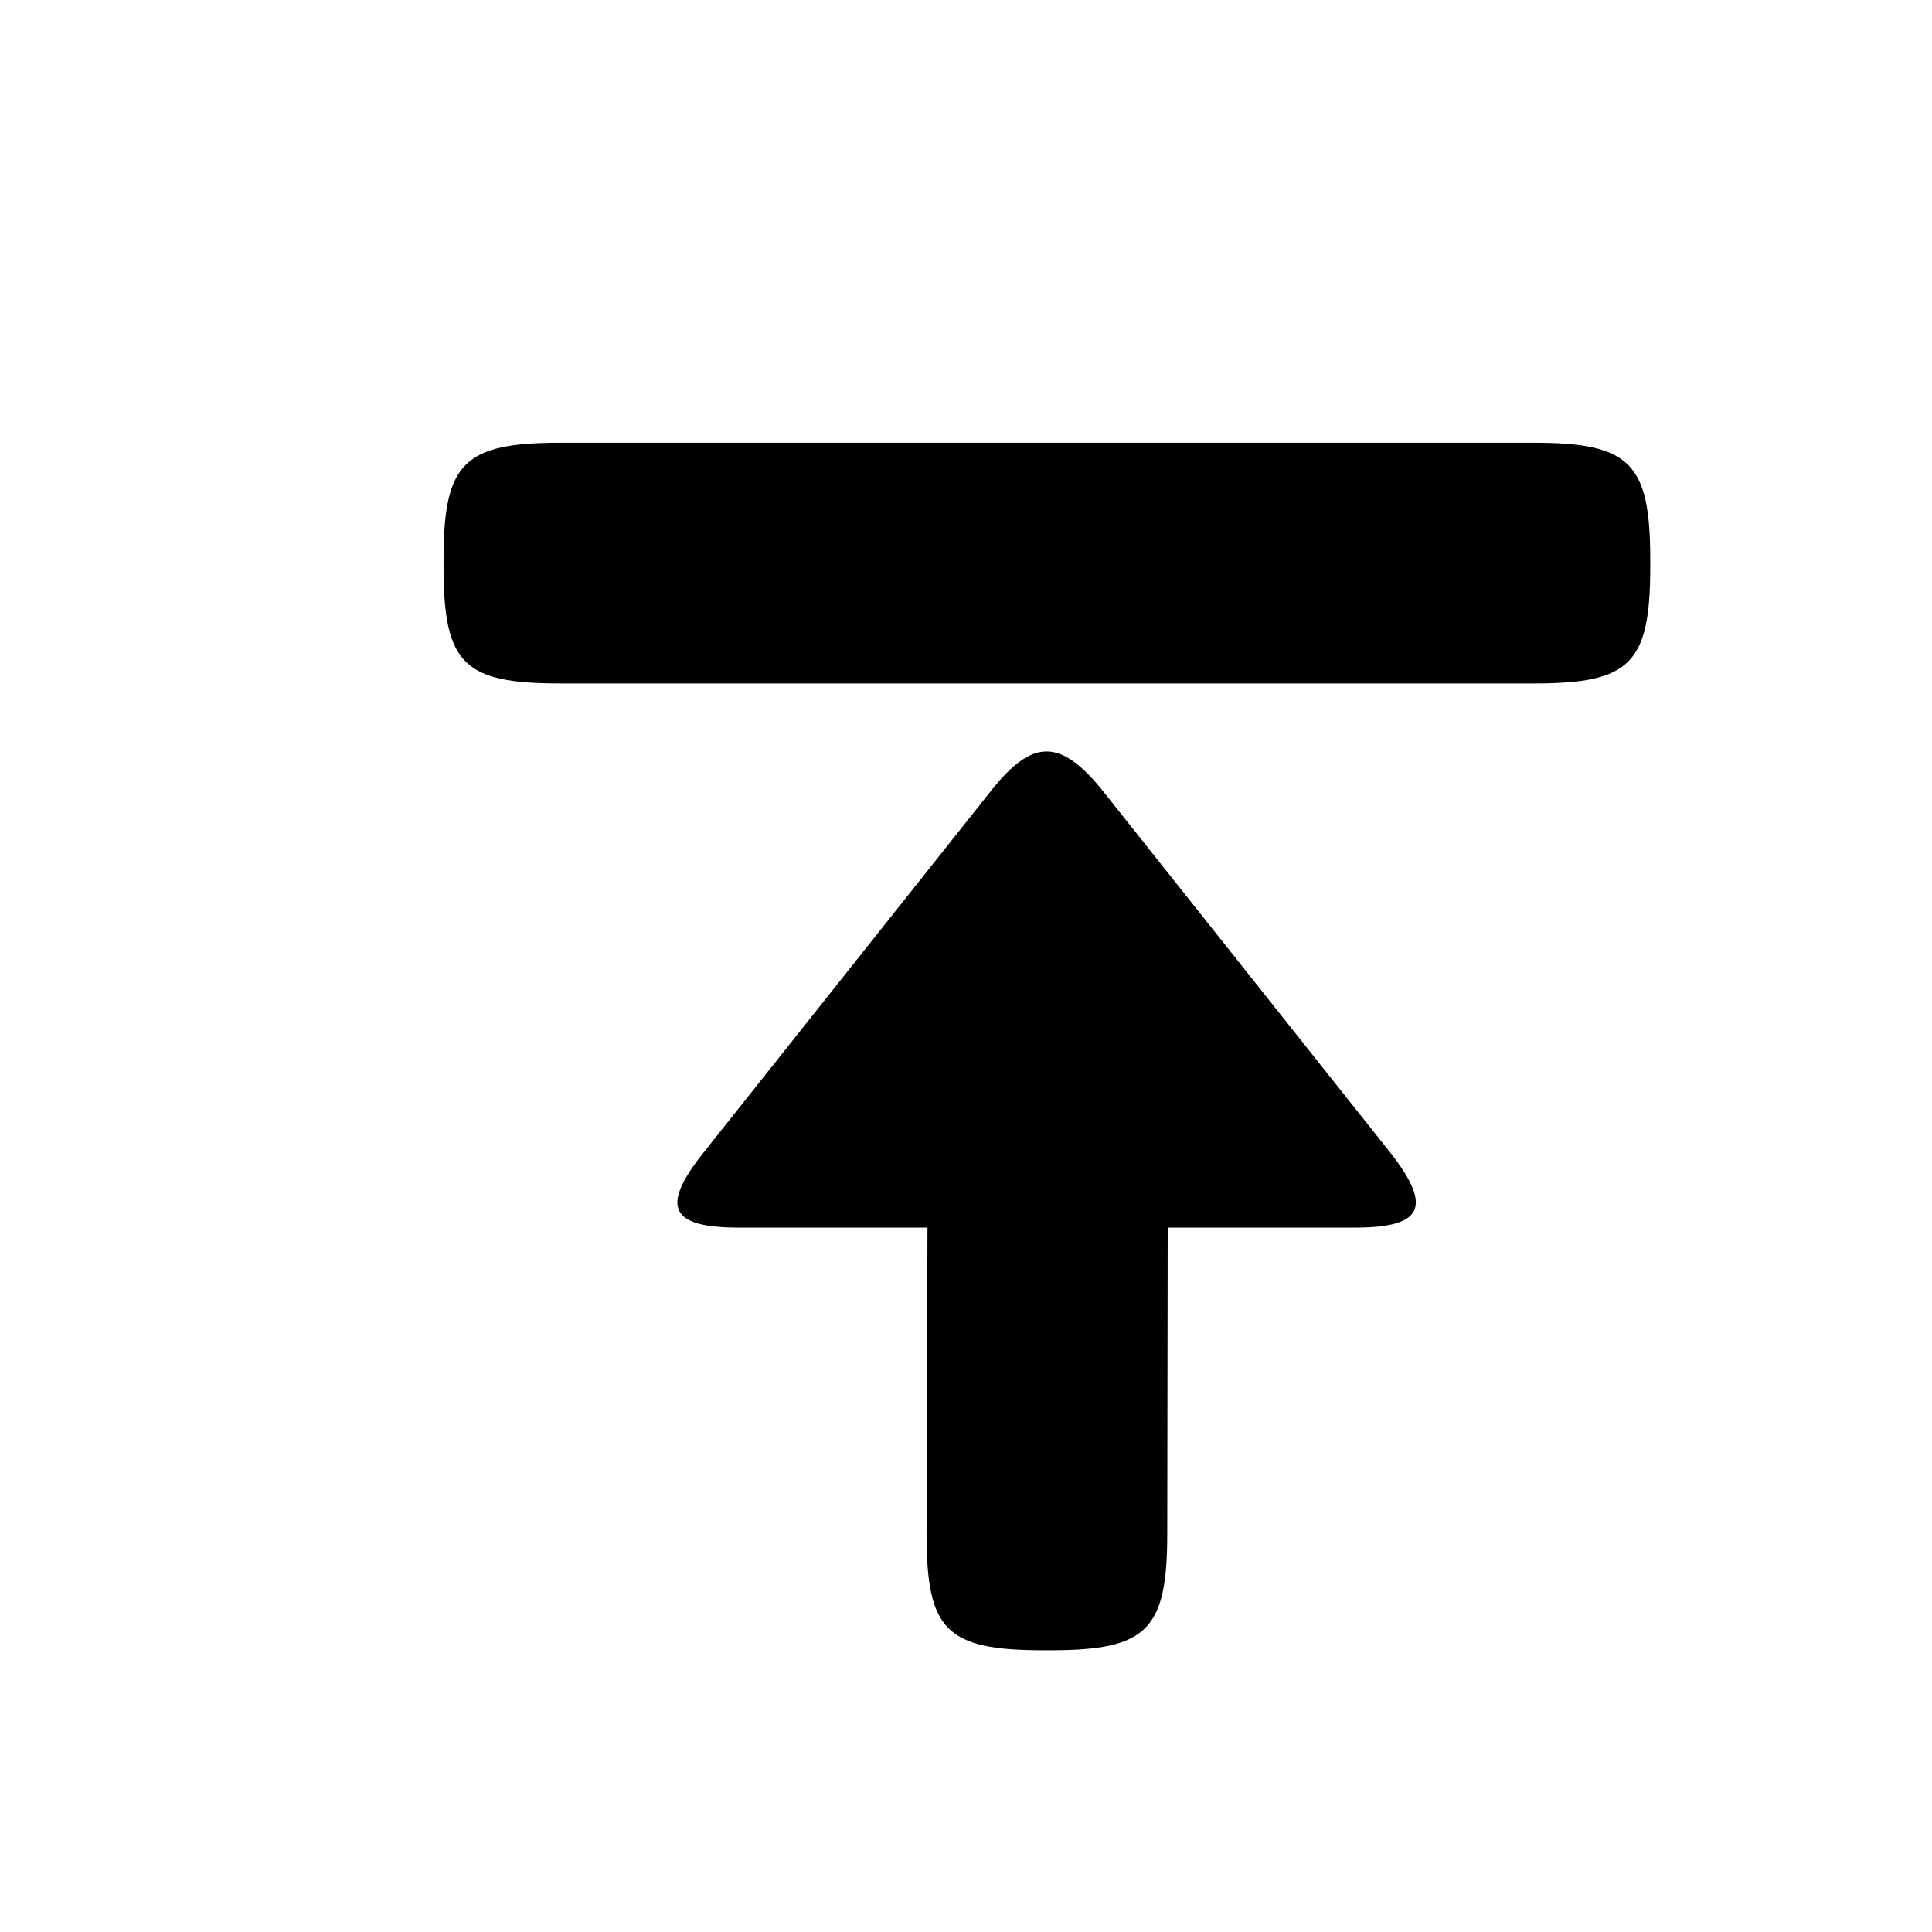
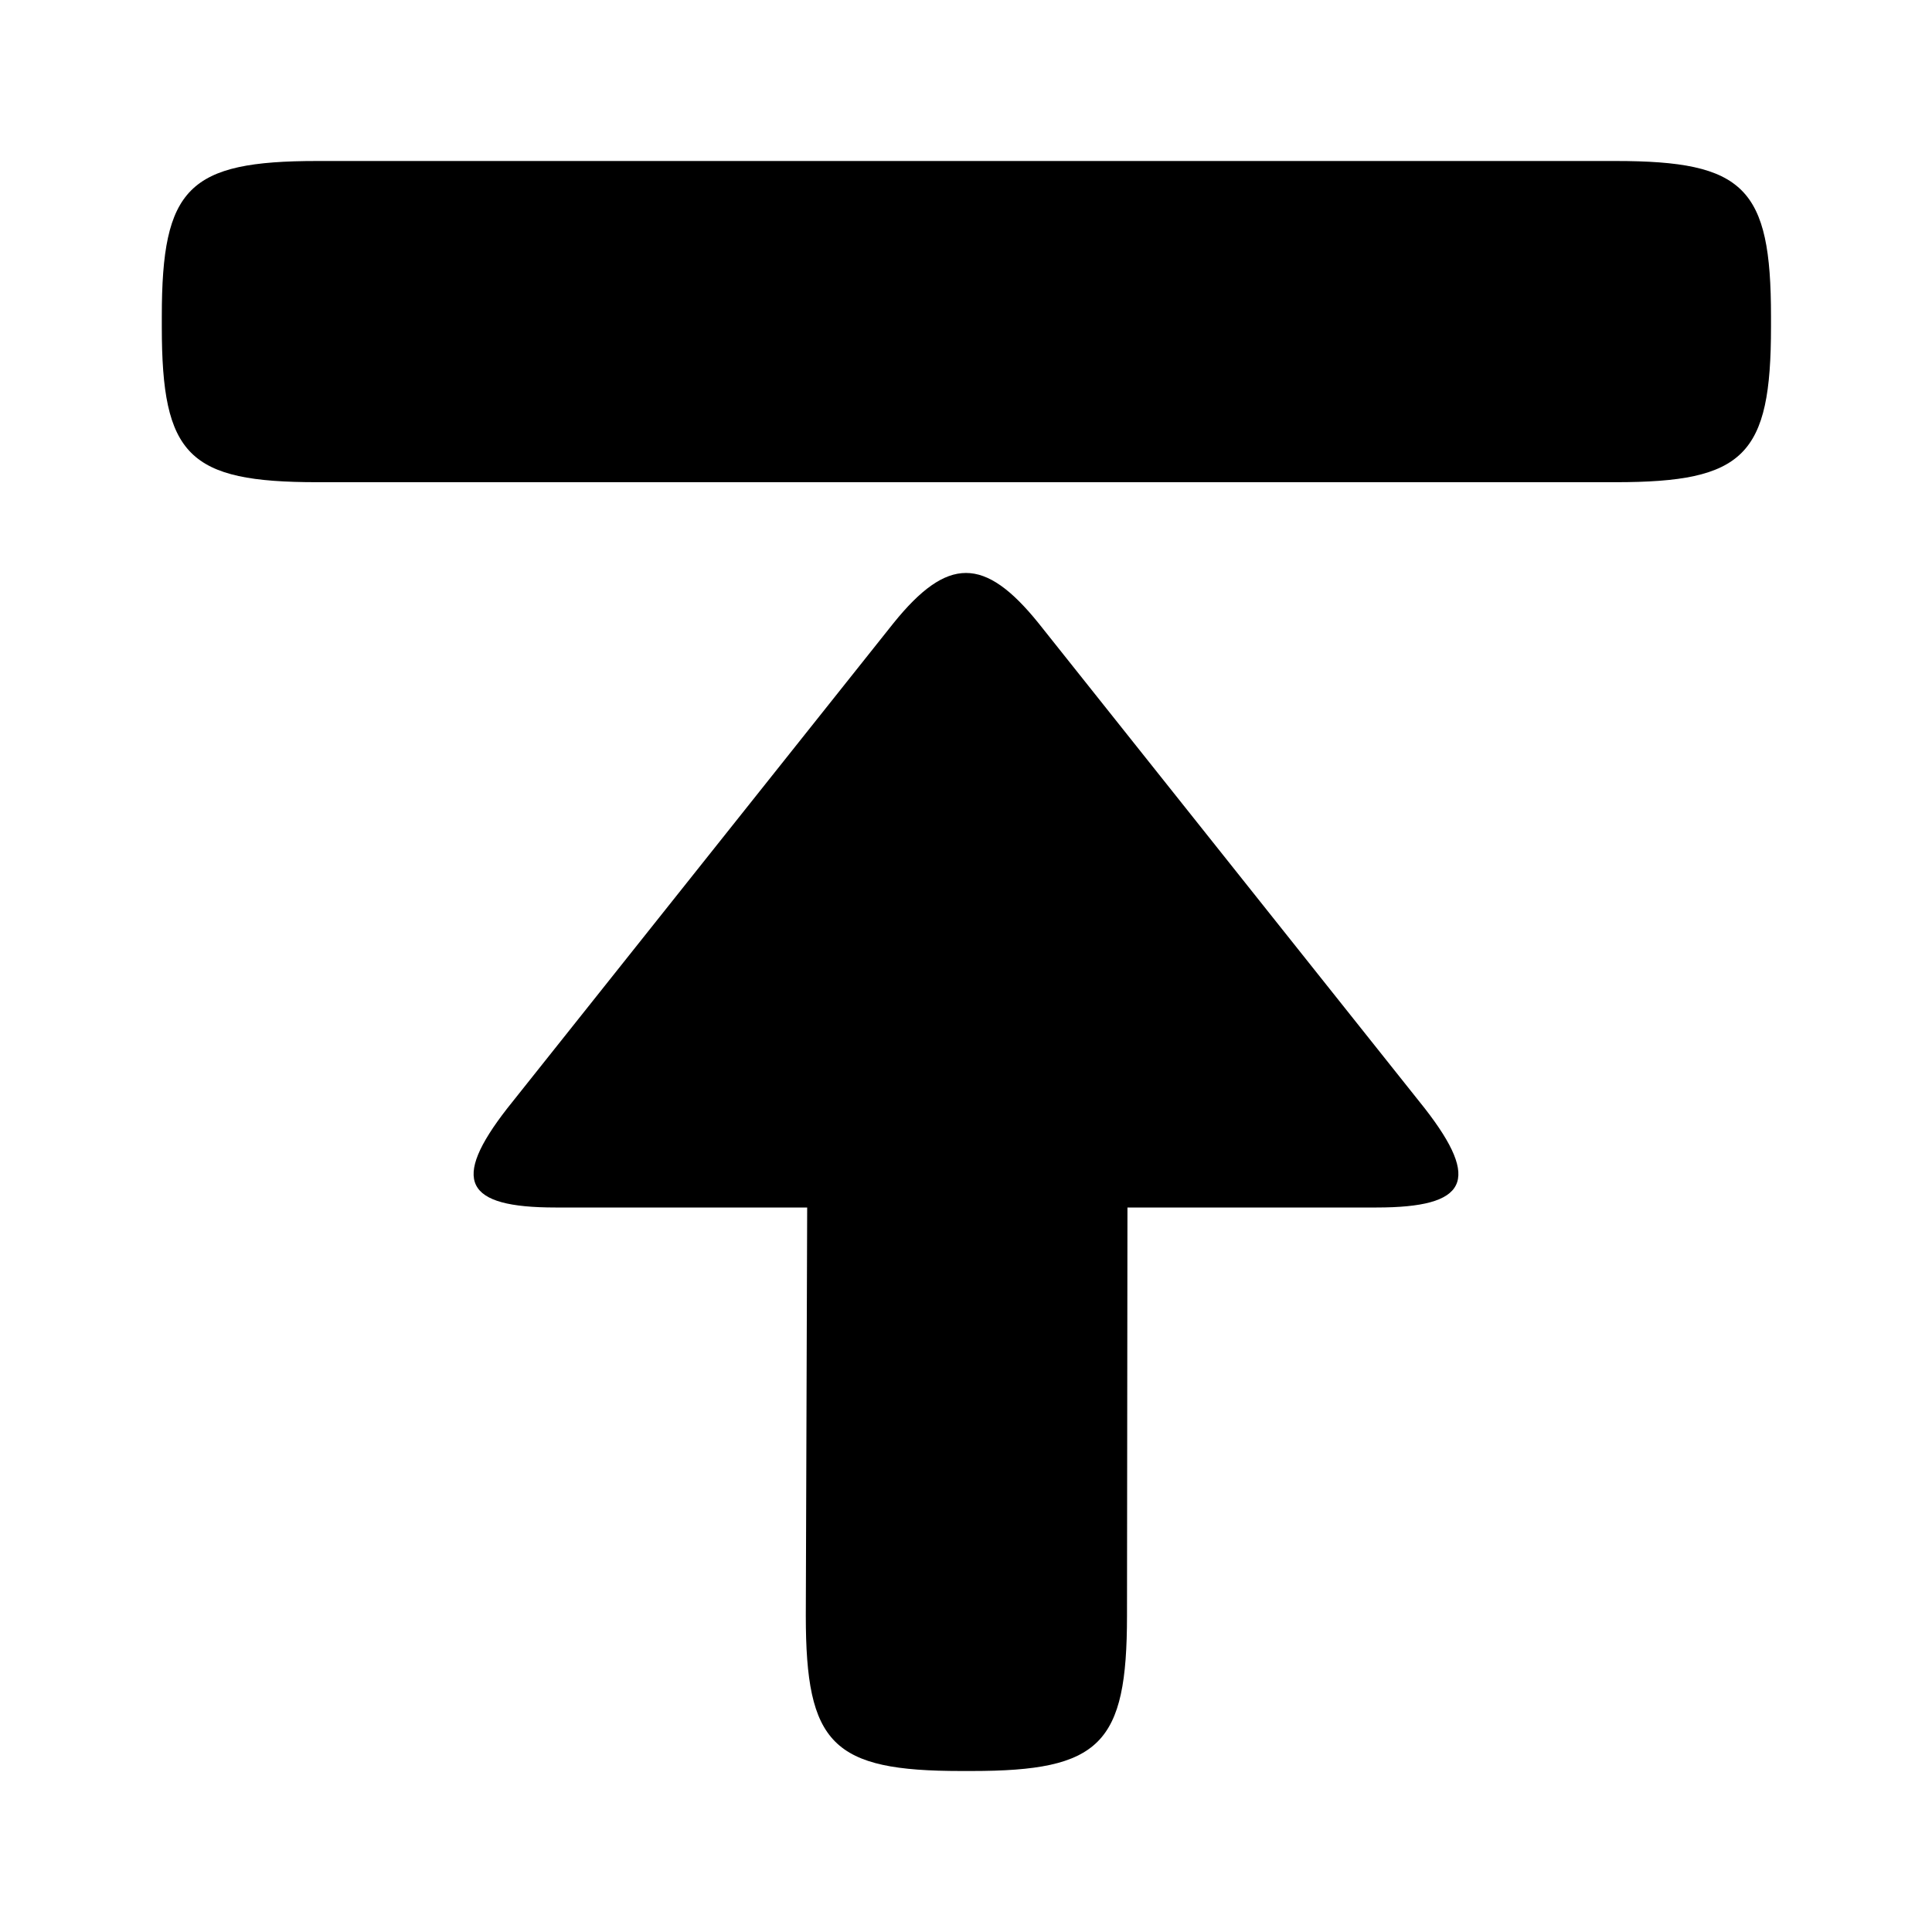
- <svg xmlns="http://www.w3.org/2000/svg" viewBox="0 0 24 24" fill="currentColor">
-   <path d="M14.5,19.05C14.5,20.25,14.25,20.5,13.05,20.5L12.96,20.5C11.75,20.5,11.51,20.25,11.51,19.05L11.53,12.36L14.51,12.36ZM12.33,9.8C12.83,9.18,13.17,9.18,13.68,9.8L17.28,14.33C17.8,15,17.67,15.25,16.83,15.25L9.18,15.25C8.33,15.25,8.2,15,8.73,14.33ZM20.5,7.04C20.5,8.25,20.25,8.49,19.05,8.49L6.96,8.49C5.76,8.49,5.51,8.25,5.51,7.04L5.51,6.95C5.51,5.75,5.76,5.5,6.96,5.5L19.05,5.5C20.25,5.5,20.5,5.75,20.5,6.95Z" />
+ <svg xmlns="http://www.w3.org/2000/svg" viewBox="0 0 24 24">
+   <path d="M14,20.07C14,21.67,13.67,22,12.07,22L11.94,22C10.34,22,10.01,21.67,10.01,20.07L10.04,11.14L14.01,11.14Z" fill="currentColor" />
+   <path d="M11.1,7.74C11.77,6.91,12.23,6.91,12.9,7.74L17.7,13.77C18.4,14.67,18.23,15,17.1,15L6.9,15C5.77,15,5.6,14.67,6.3,13.77Z" fill="currentColor" />
+   <path d="M22,4.06C22,5.66,21.67,5.99,20.07,5.99L3.94,5.99C2.34,5.99,2.01,5.66,2.01,4.06L2.01,3.93C2.01,2.33,2.34,2,3.94,2L20.07,2C21.67,2,22,2.33,22,3.93Z" fill="currentColor" />
</svg>
